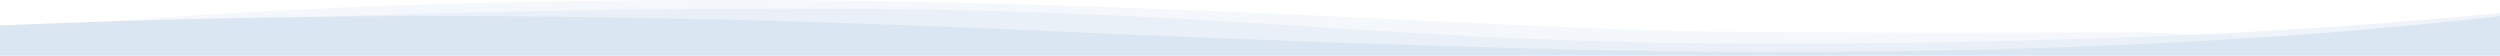
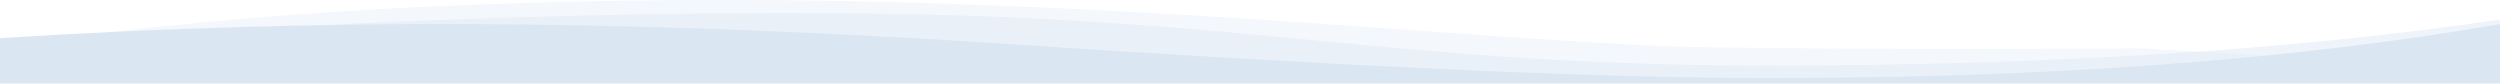
- <svg xmlns="http://www.w3.org/2000/svg" width="1440px" height="32px" viewBox="0 0 1440 32" version="1.1">
-   <g id="SITE-2.0" stroke="none" stroke-width="1" fill="none" fill-rule="evenodd">
-     <g id="Home" transform="translate(0.035133, -2502)" fill="#DBE6F3">
-       <g id="Stacked-Group" transform="translate(-0.035133, 0)">
-         <g id="Group-2" transform="translate(0, 2502)">
-           <path d="M1440,0 L1440,13.796 C1322.587,25.932 1182.92,32 1021,32 C778.12,32 563.645,14.761 453.471,13.796 C381.926,13.17 299.282,13.049 205.538,13.434 C88.208,8.102 19.695,9.26 0,16.908 L0,0 L1440,0 Z" id="Rectangle" opacity="0.32" transform="translate(720, 16) scale(-1, -1) translate(-720, -16) " />
-           <path d="M1440,5.041 L1440,29.551 C1320.726,17.75 1180.128,11.85 1018.208,11.85 C805.526,11.85 721.094,30.097 501.785,31.81 C355.578,32.952 188.317,28.949 0,19.802 L0,5.041 L1440,5.041 Z" id="Rectangle" opacity="0.448" transform="translate(720, 18.52029) scale(1, -1) translate(-720, -18.52029) " />
-           <path d="M1440,9.238 L1440,31.983 C1320.378,18.154 1179.607,11.24 1017.687,11.24 C920.321,11.24 767.764,15.906 560.014,25.238 C456.234,29.518 359.573,31.767 270.032,31.983 C180.491,32.199 90.481,30.401 0,26.589 L0,9.238 L1440,9.238 Z" id="Rectangle" transform="translate(720, 20.61889) scale(1, -1) translate(-720, -20.61889) " />
-         </g>
-       </g>
+ <svg xmlns="http://www.w3.org/2000/svg" width="1440px" height="48px" viewBox="0 0 1440 48" version="1.1">
+   <g id="ASSETS" stroke="none" stroke-width="1" fill="none" fill-rule="evenodd">
+     <g id="Stay-Connected_Wave_Blue" transform="translate(0, 0)" fill="#DBE6F3">
+       <path d="M1440,0 L1440,20.695 C1322.587,38.898 1182.92,48 1021,48 C778.12,48 563.645,22.141 453.471,20.695 C381.926,19.755 299.282,19.574 205.538,20.151 C88.208,12.153 19.695,13.89 0,25.362 L0,0 L1440,0 Z" id="Rectangle" opacity="0.32" transform="translate(720, 24) scale(-1, -1) translate(-720, -24) " />
+       <path d="M1440,7.561 L1440,44.327 C1320.726,26.626 1180.128,17.775 1018.208,17.775 C805.526,17.775 721.094,45.146 501.785,47.715 C355.578,49.428 188.317,43.424 0,29.704 L0,7.561 L1440,7.561 Z" id="Rectangle" opacity="0.448" transform="translate(720, 27.78044) scale(1, -1) translate(-720, -27.78044) " />
+       <path d="M1440,13.857 L1440,47.974 C1320.378,27.231 1179.607,16.86 1017.687,16.86 C920.321,16.86 767.764,23.859 560.014,37.857 C456.234,44.277 359.573,47.65 270.032,47.974 C180.491,48.298 90.481,45.601 0,39.883 L0,13.857 L1440,13.857 Z" id="Rectangle" transform="translate(720, 30.92834) scale(1, -1) translate(-720, -30.92834) " />
    </g>
  </g>
</svg>
